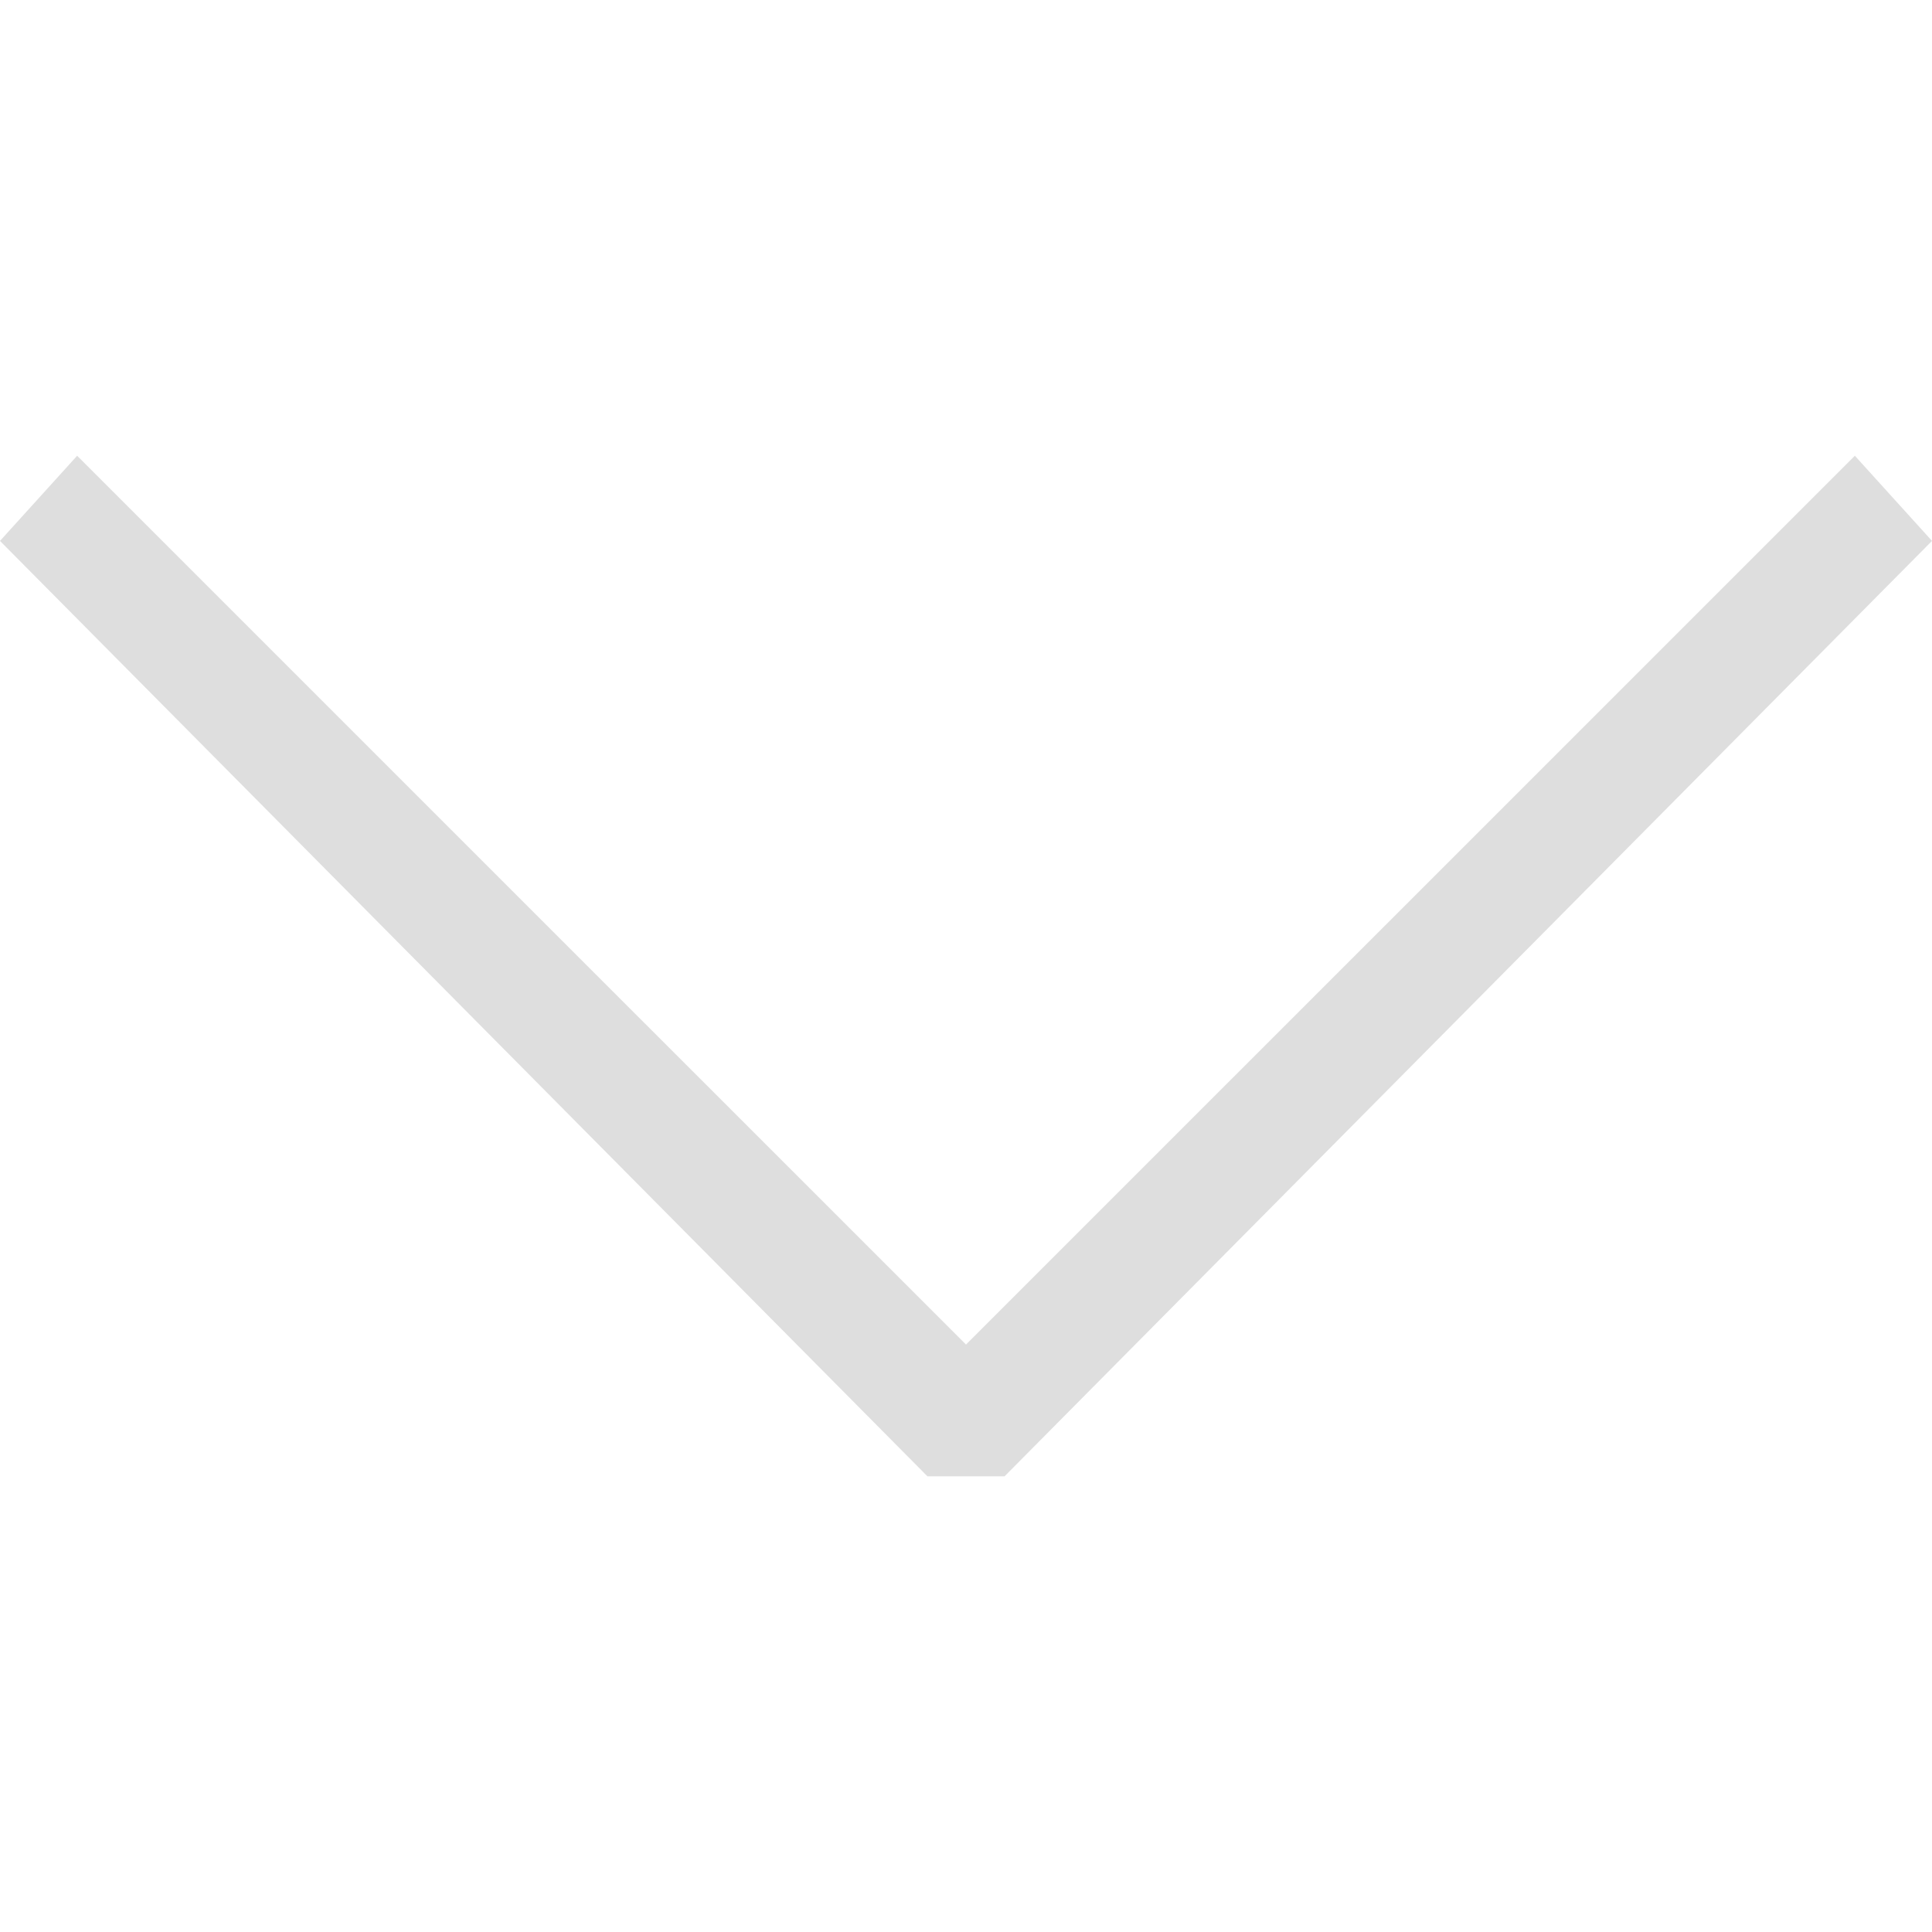
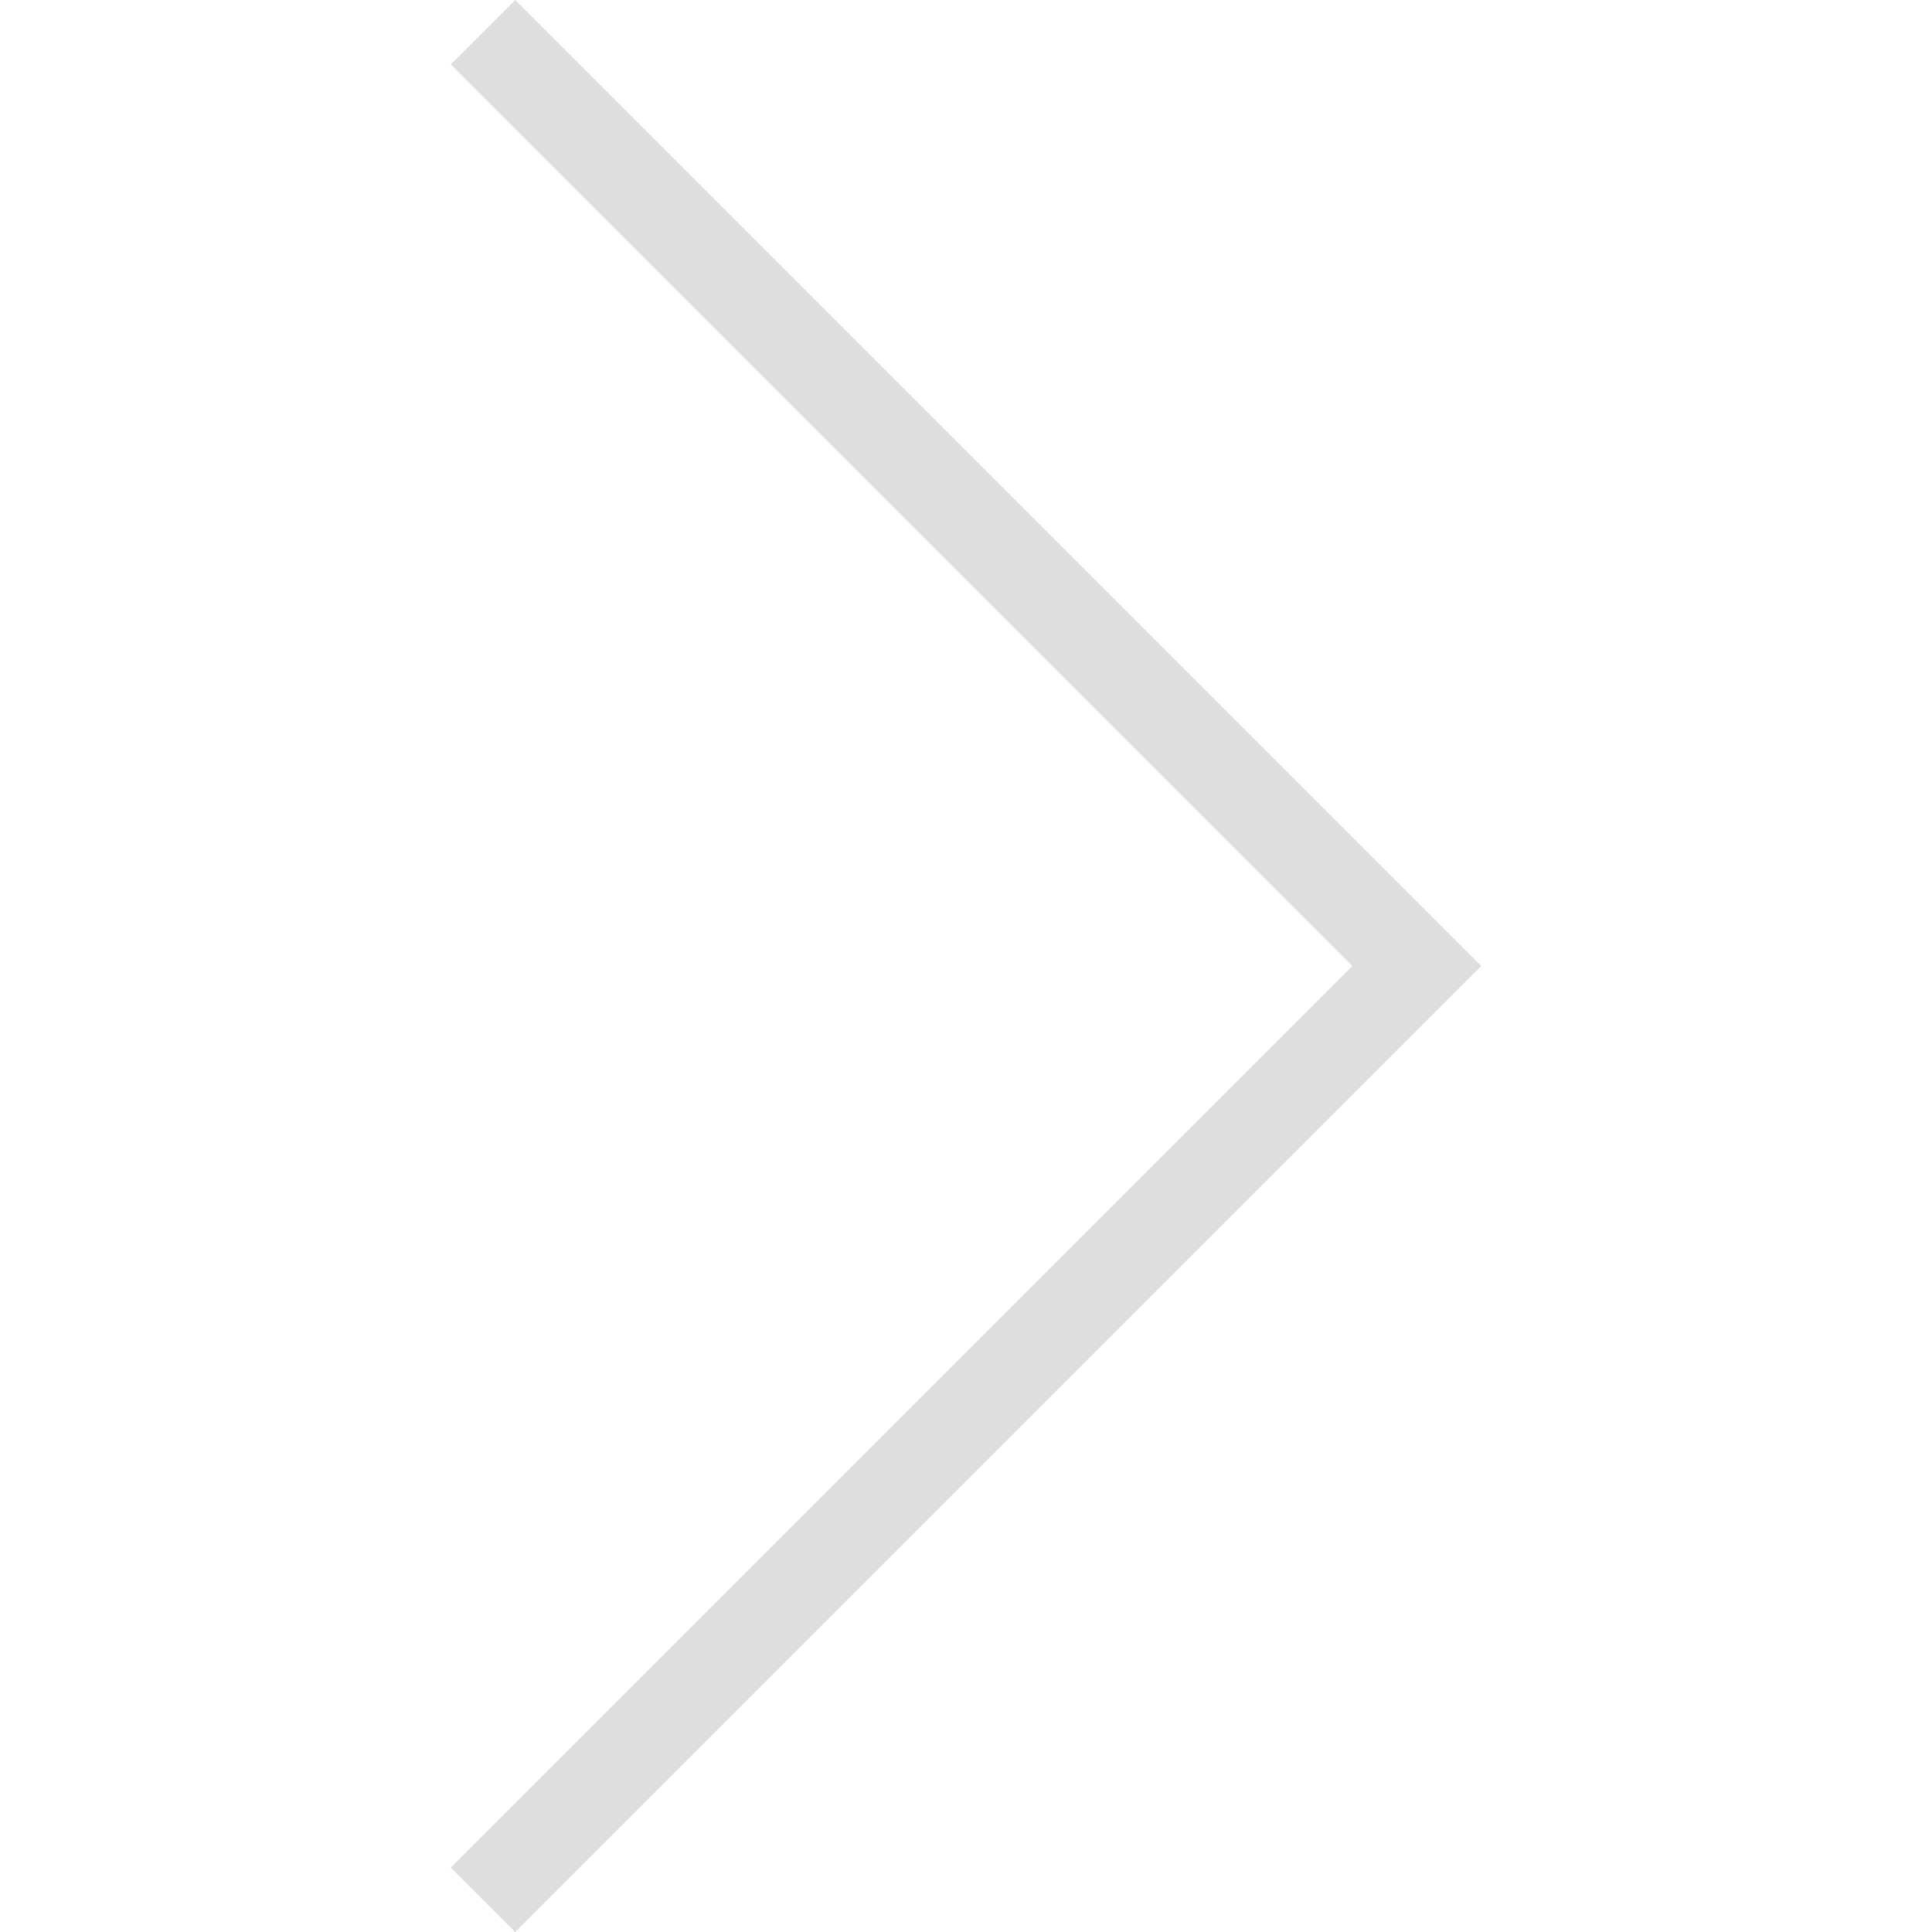
- <svg xmlns="http://www.w3.org/2000/svg" version="1.1" id="Capa_1" x="0px" y="0px" viewBox="0 0 35.414 35.414" style="enable-background:new 0 0 35.414 35.414;" xml:space="preserve" width="512px" height="512px">
+ <svg xmlns="http://www.w3.org/2000/svg" version="1.1" id="Capa_1" x="0px" y="0px" width="512px" height="512px" viewBox="0 0 792 792" style="enable-background:new 0 0 792 792;" xml:space="preserve">
  <g>
-     <g>
-       <polygon points="34,8.354 17.707,24.646 1.414,8.354 0,9.915 17,27.061 18.414,27.061 35.414,9.915   " fill="#dedede" />
+     <g id="Rectangle_5_copy">
+       <g>
+         <polygon points="580.802,369.604 580.802,369.604 211.198,0 184.802,26.396 554.405,396 184.802,765.604 211.198,792      607.198,396    " fill="#dedede" />
+       </g>
    </g>
  </g>
  <g>
</g>
  <g>
</g>
  <g>
</g>
  <g>
</g>
  <g>
</g>
  <g>
</g>
  <g>
</g>
  <g>
</g>
  <g>
</g>
  <g>
</g>
  <g>
</g>
  <g>
</g>
  <g>
</g>
  <g>
</g>
  <g>
</g>
</svg>
